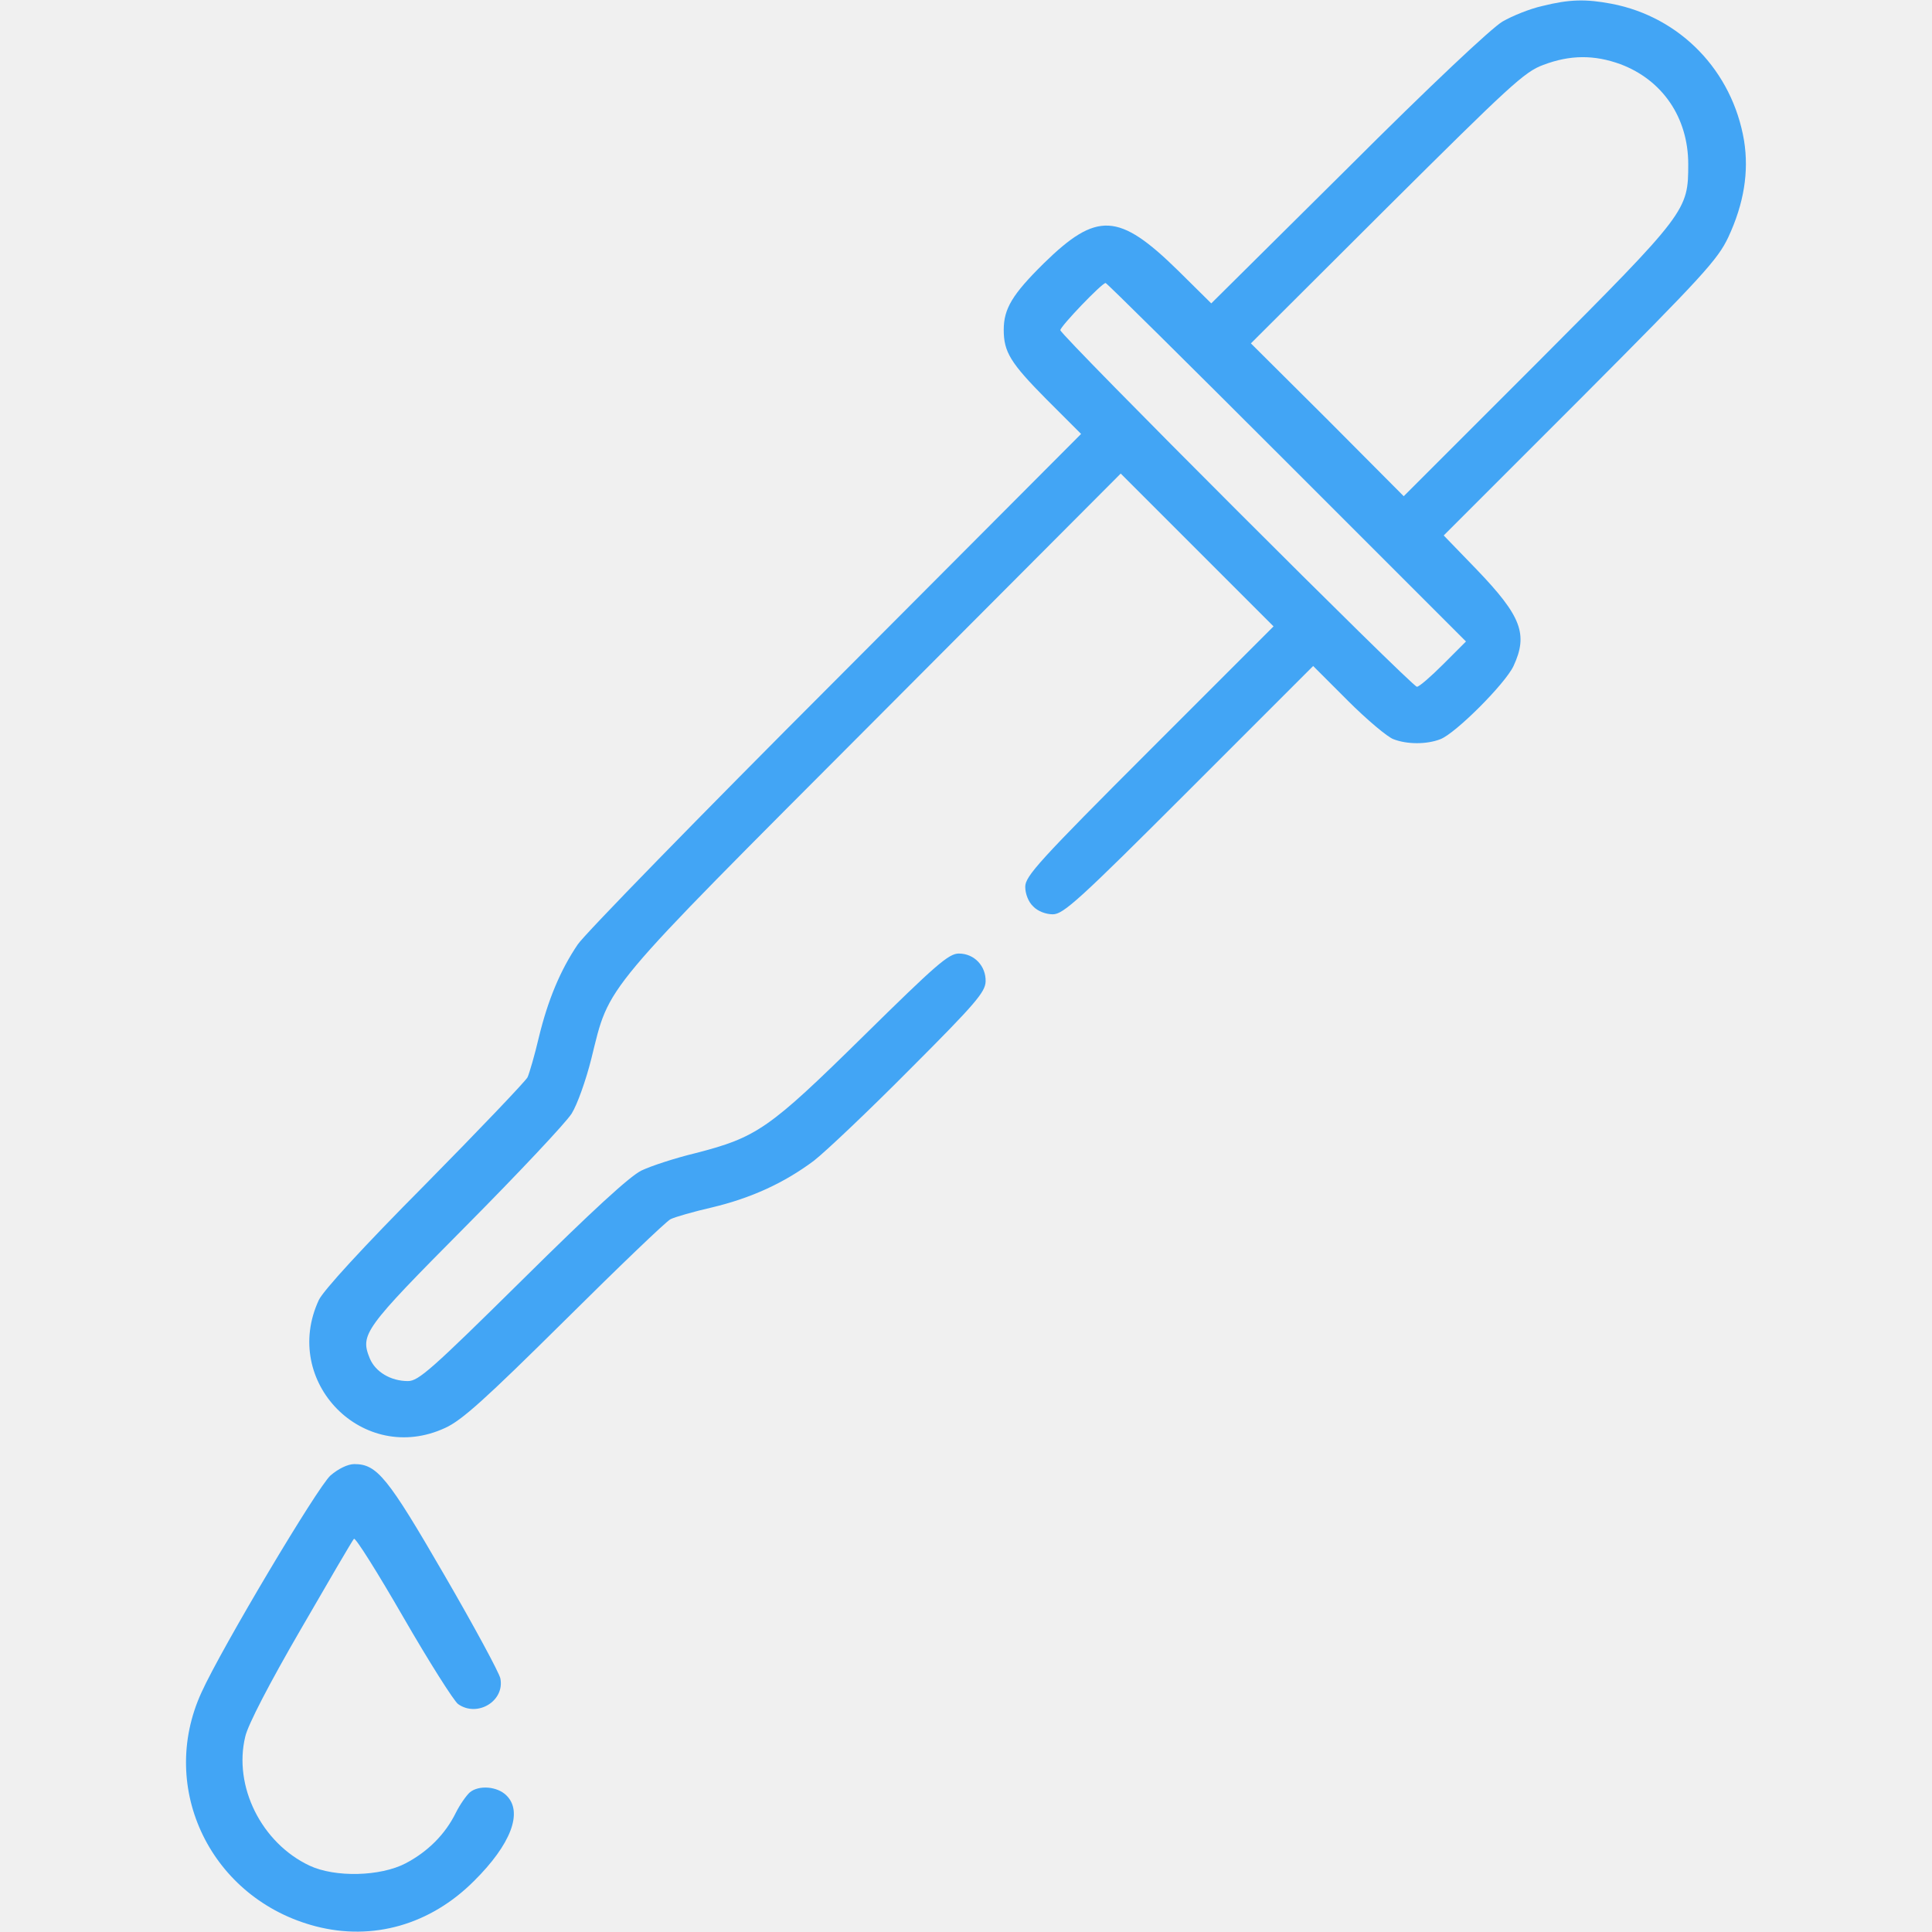
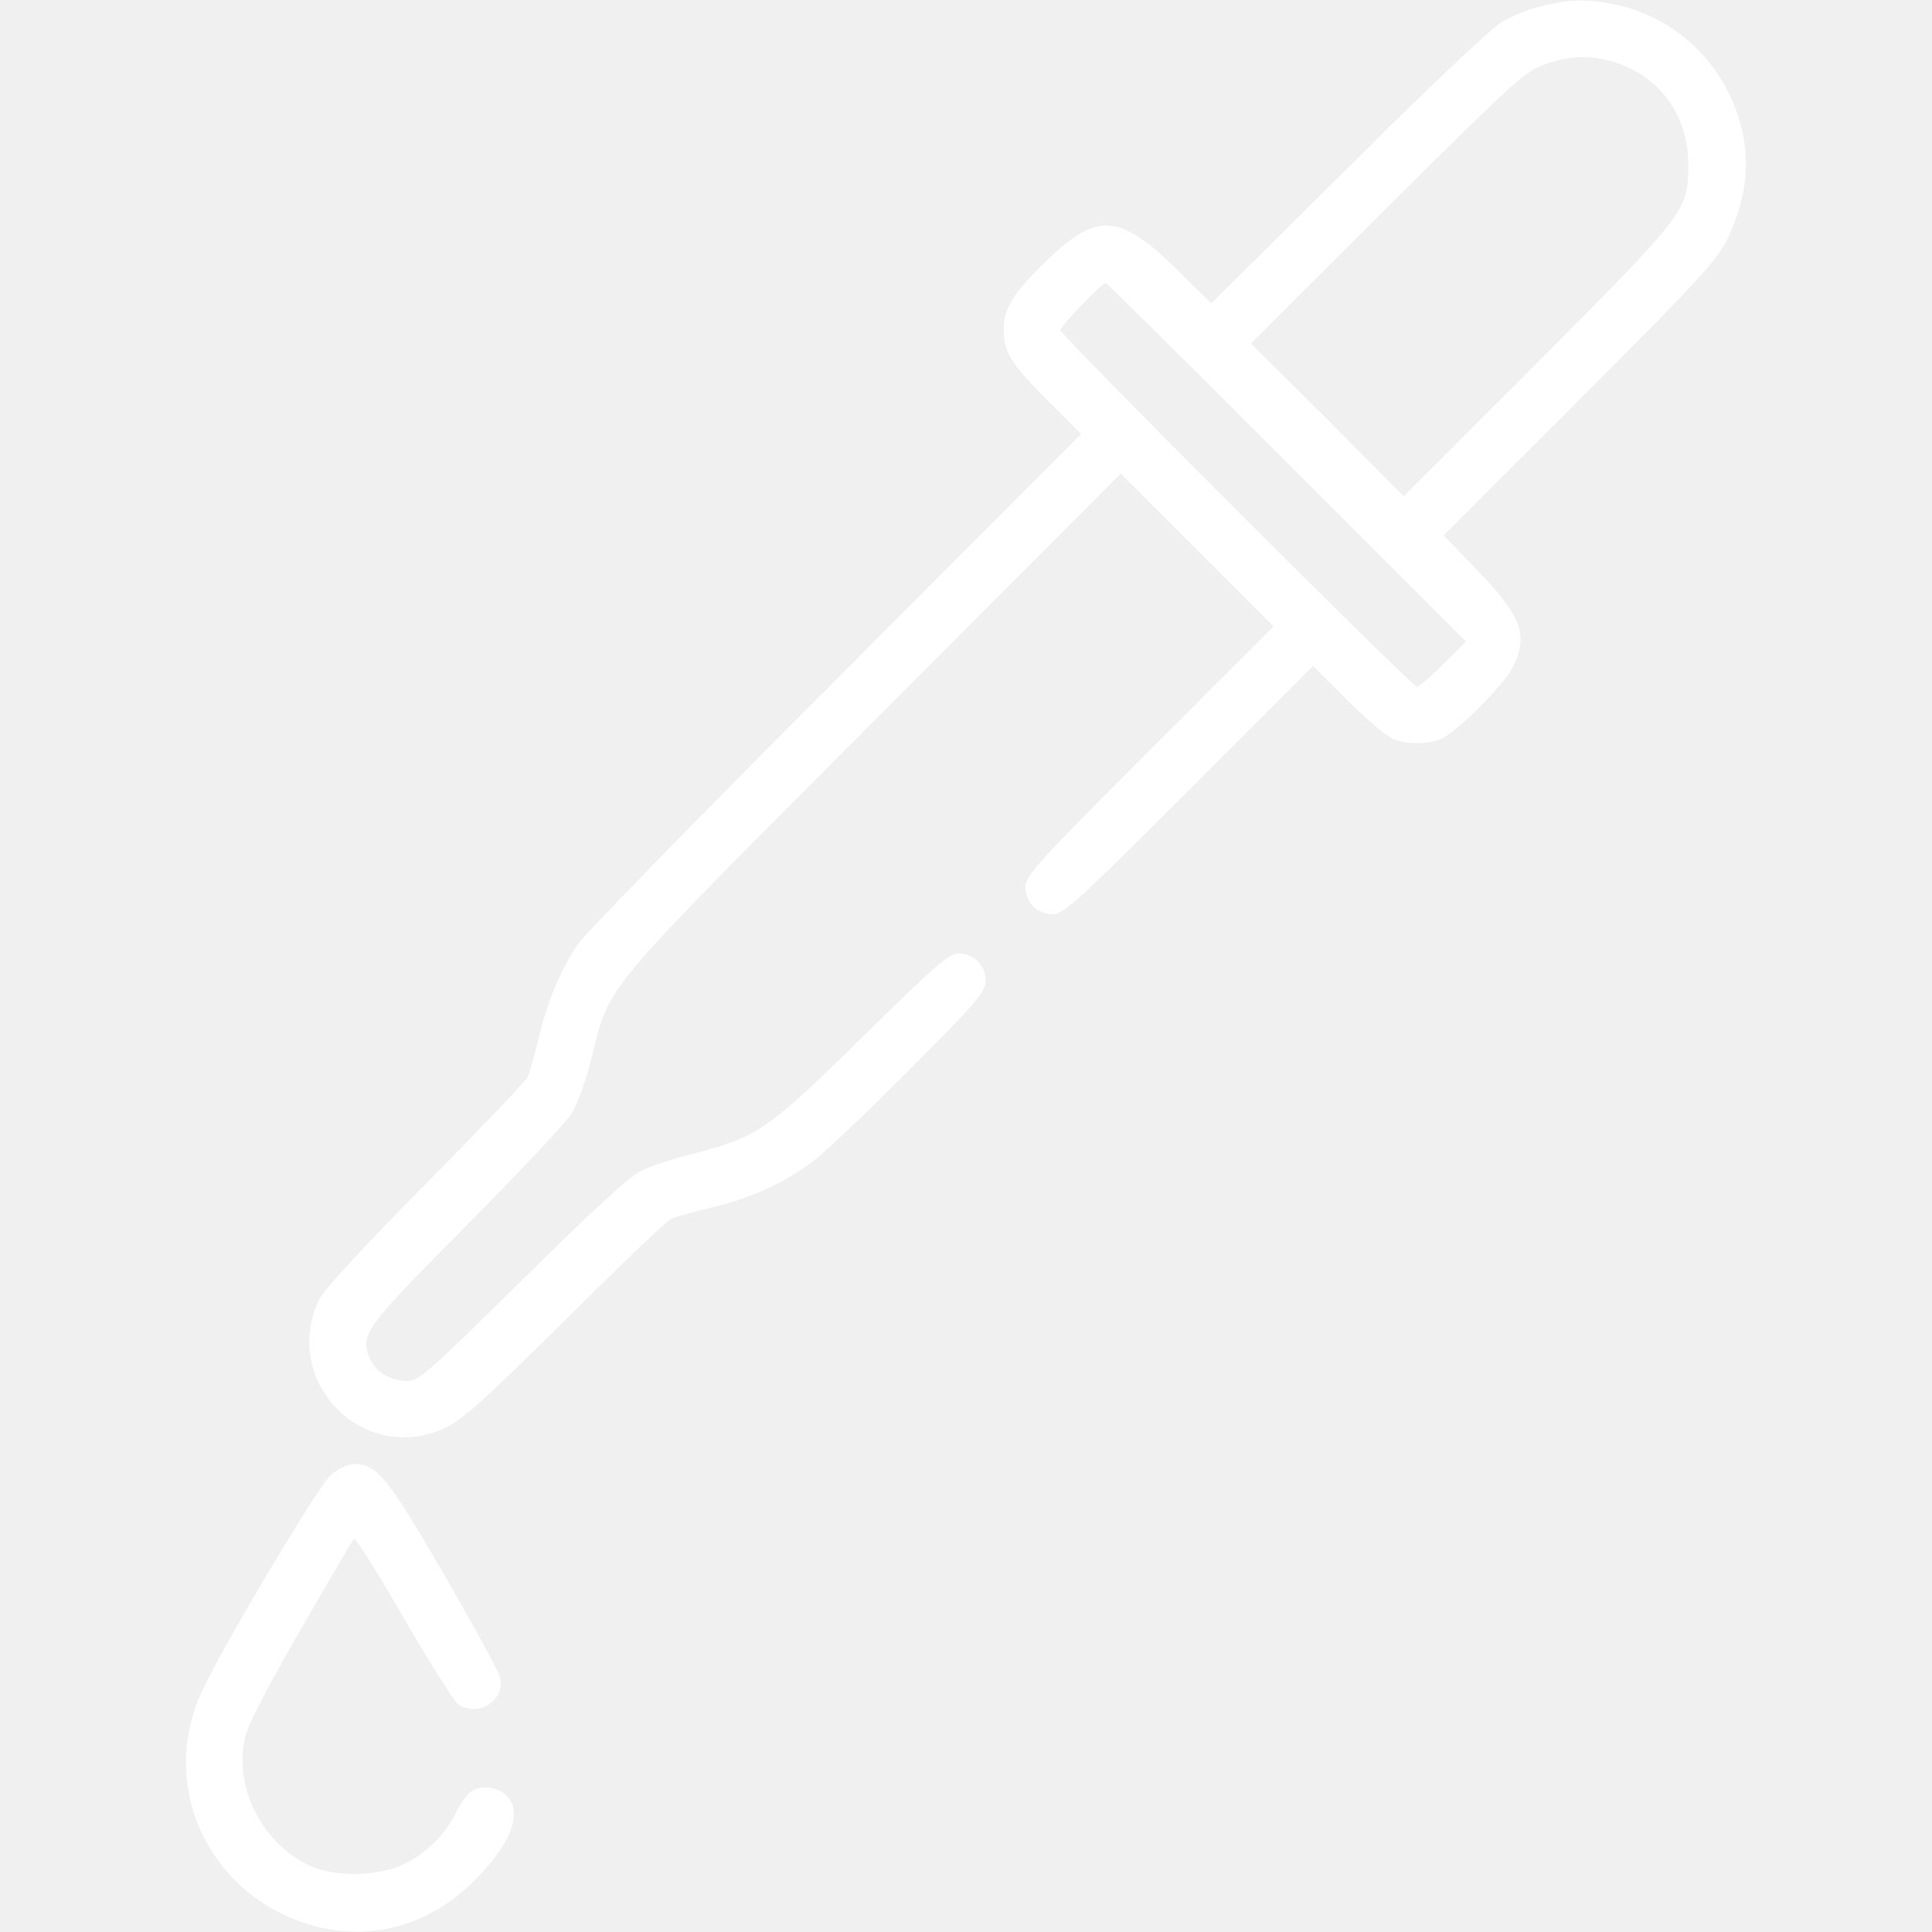
<svg xmlns="http://www.w3.org/2000/svg" version="1.0" width="512pt" height="512pt" viewBox="0 0 512 512" preserveAspectRatio="xMidYMid meet">
-   <g transform="translate(0,512) scale(0.1,-0.1)" fill="#42A5F5" stroke="none">
+   <g transform="translate(0,512) scale(0.1,-0.1)" fill="white" stroke="none">
    <path d="M4087 5104 c-32 -7 -79 -26 -105 -41 -28 -16 -193 -171 -409 -387 l-363 -360 -88 87 c-157 154 -215 157 -356 19 -83 -82 -106 -120 -106 -176 0 -59 18 -88 113 -184 l92 -92 -651 -653 c-358 -358 -666 -674 -683 -700 -46 -68 -79 -147 -103 -246 -11 -47 -25 -95 -30 -106 -6 -11 -128 -139 -272 -285 -165 -166 -269 -280 -281 -305 -101 -217 118 -440 335 -339 44 20 106 76 315 283 143 142 270 264 282 270 12 6 61 20 109 31 105 25 192 65 271 124 32 25 147 134 256 244 173 173 198 203 199 231 1 41 -30 74 -71 74 -27 0 -61 -30 -253 -219 -250 -246 -282 -268 -445 -310 -54 -13 -118 -34 -143 -46 -31 -15 -131 -107 -316 -290 -241 -238 -275 -268 -303 -268 -45 0 -86 24 -101 60 -26 64 -16 78 254 350 139 140 266 275 281 299 15 24 38 89 52 145 50 201 18 162 750 896 l653 655 202 -202 203 -203 -329 -329 c-292 -292 -329 -333 -329 -361 0 -18 8 -40 21 -52 12 -13 34 -21 52 -21 28 0 69 37 361 329 l329 329 92 -92 c51 -51 106 -97 121 -102 36 -14 88 -14 124 0 40 15 172 147 194 194 39 84 21 132 -97 255 l-88 91 362 362 c325 326 364 369 392 428 42 90 55 174 42 256 -31 185 -169 328 -351 363 -69 13 -112 12 -184 -6z m207 -154 c112 -42 180 -142 180 -265 0 -123 -3 -128 -399 -525 l-355 -355 -202 203 -203 202 360 359 c325 323 365 361 415 379 71 27 135 27 204 2z m-884 -1055 l475 -475 -60 -60 c-33 -33 -64 -60 -70 -60 -13 0 -945 932 -945 945 0 10 110 125 120 125 3 0 219 -214 480 -475z" />
    <path d="M876 1210 c-34 -30 -289 -458 -342 -575 -117 -255 26 -548 303 -620 151 -39 303 4 419 120 98 97 131 183 86 227 -24 24 -73 28 -97 8 -9 -8 -26 -32 -37 -54 -28 -57 -74 -103 -133 -134 -67 -35 -187 -38 -255 -6 -127 60 -202 210 -170 342 7 31 64 141 147 284 74 128 137 236 141 240 4 4 63 -90 131 -208 68 -118 134 -222 145 -230 51 -36 124 8 112 68 -3 15 -70 139 -149 275 -150 259 -178 293 -238 293 -17 0 -42 -12 -63 -30z" />
  </g>
</svg>
